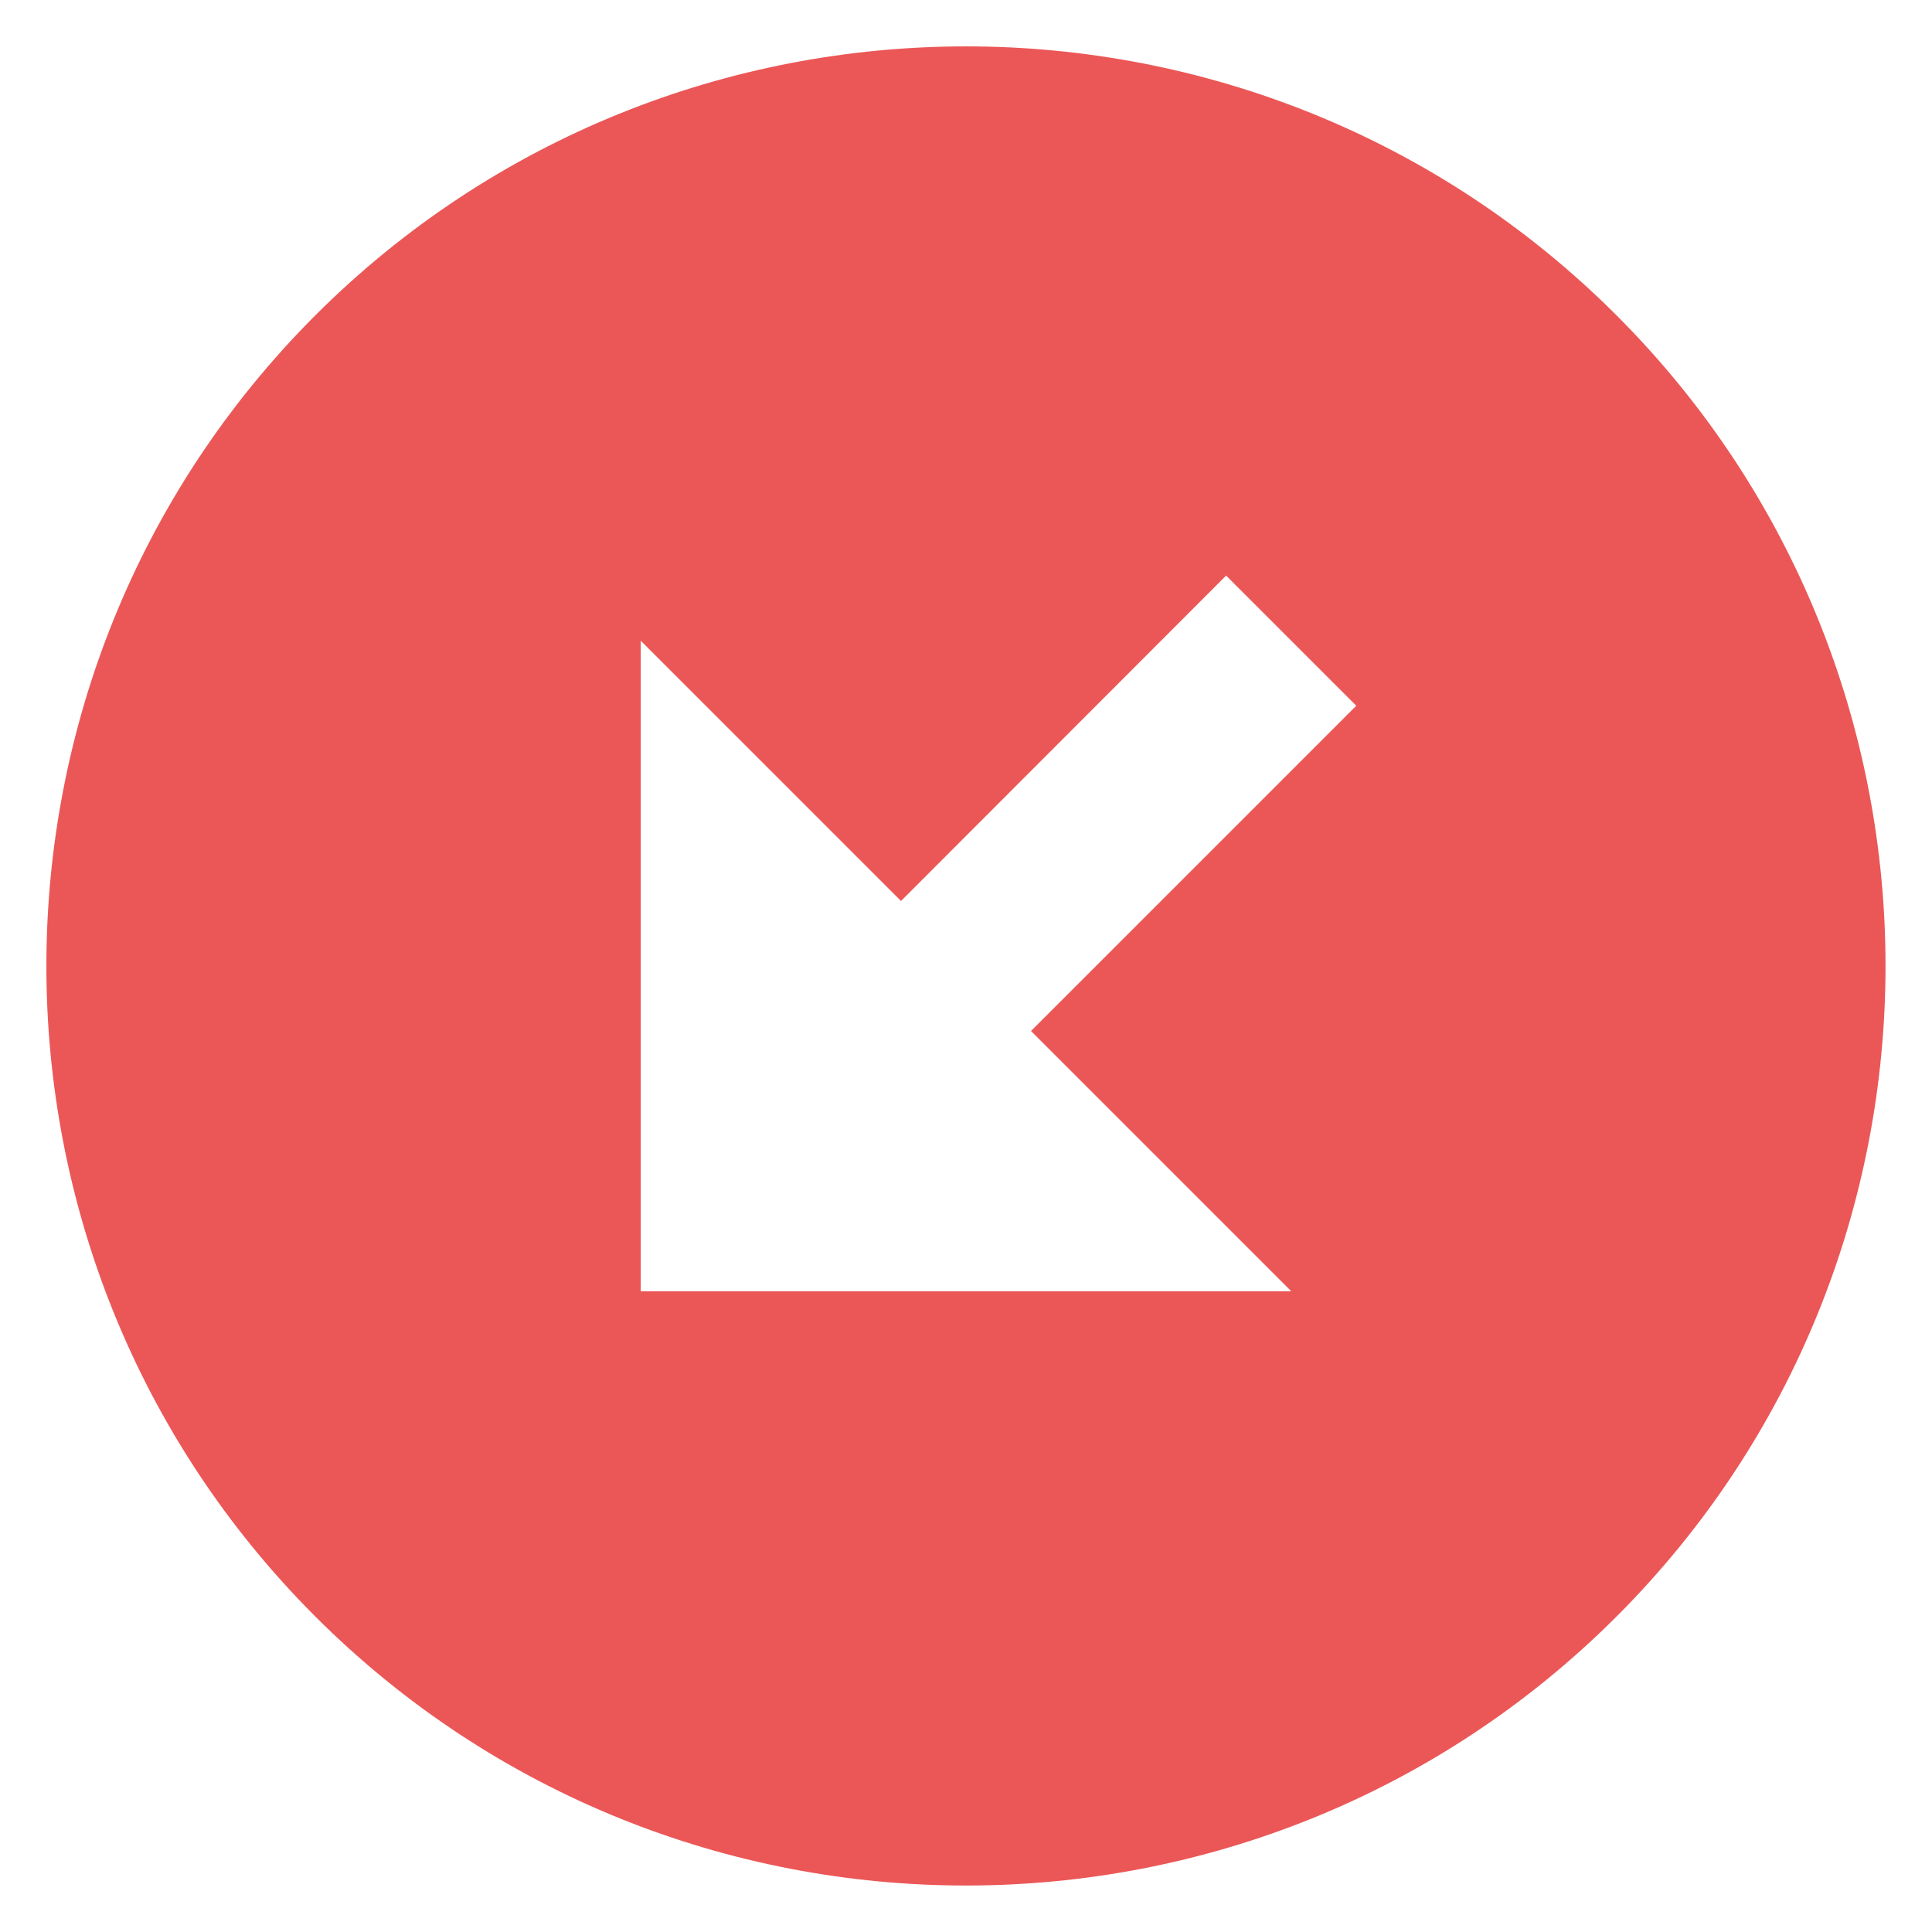
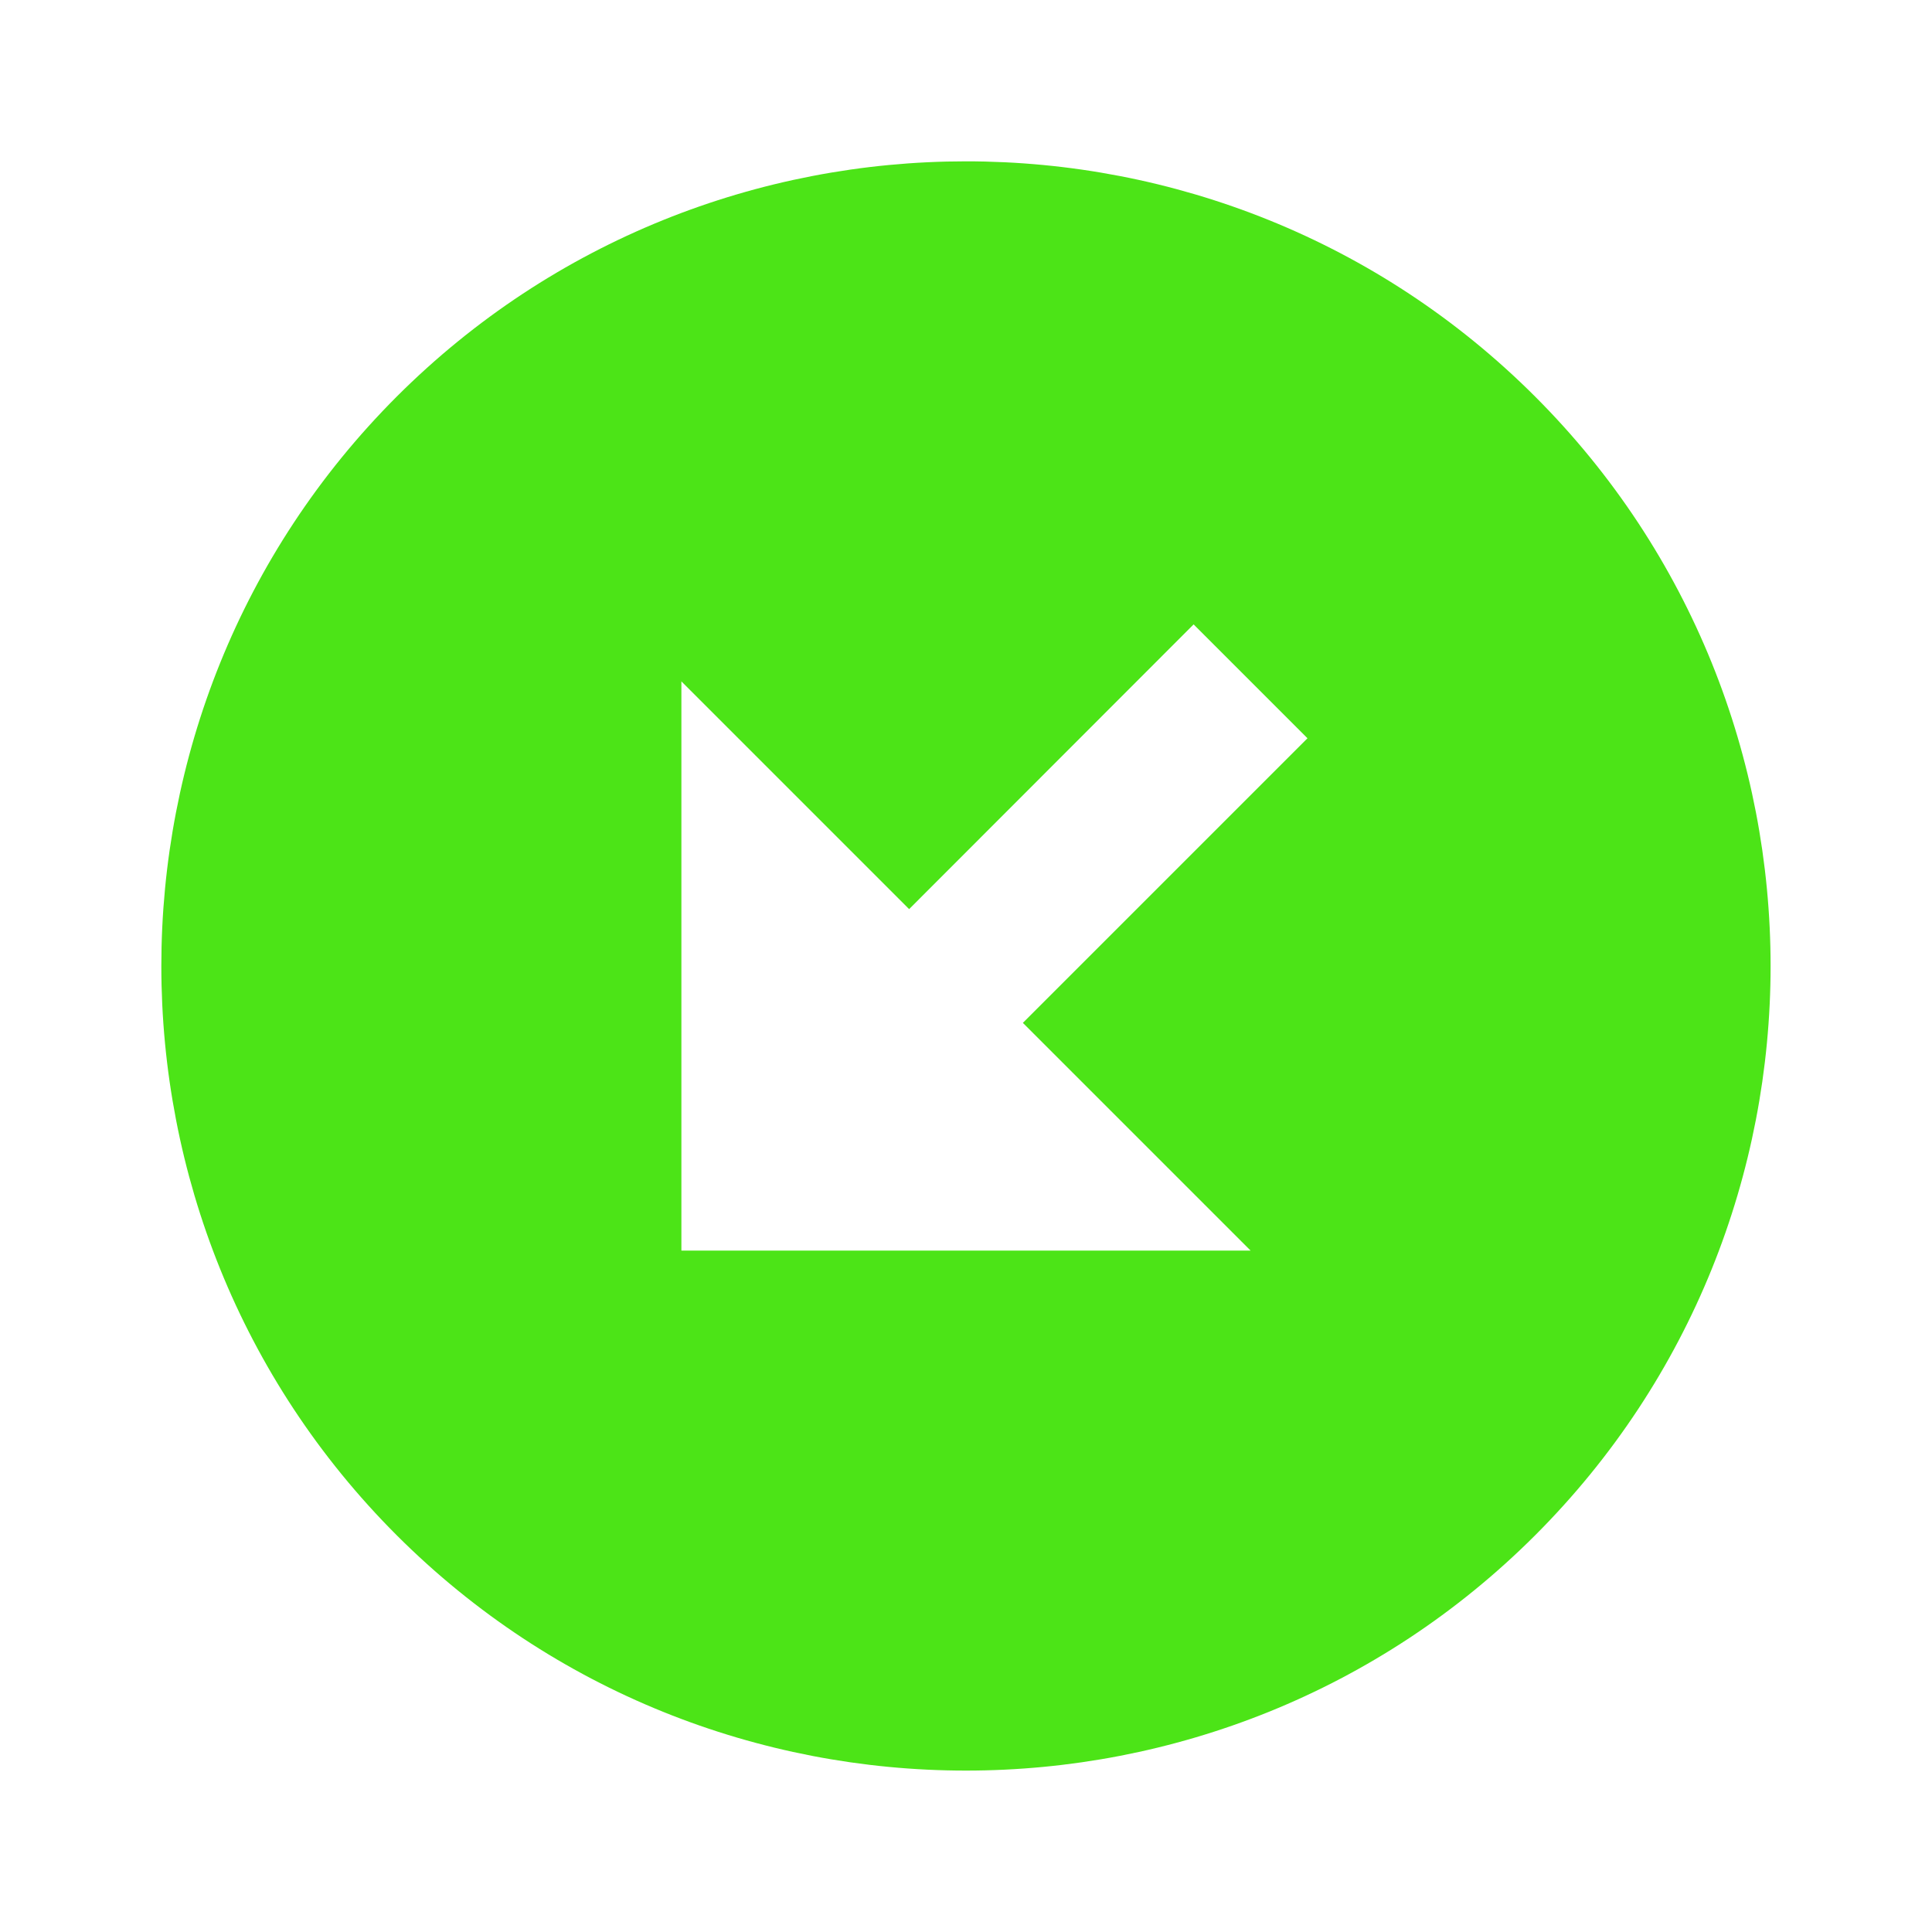
- <svg xmlns="http://www.w3.org/2000/svg" width="14" height="14" viewBox="0 0 14 14" fill="none">
-   <path d="M11.714 11.714C14.313 9.115 14.313 4.885 11.714 2.285C9.115 -0.314 4.885 -0.313 2.285 2.285C-0.313 4.885 -0.314 9.114 2.285 11.714C4.885 14.313 9.115 14.313 11.714 11.714ZM4.643 4.643L6.529 6.529L8.885 4.171L9.828 5.114L7.471 7.471L9.357 9.357H4.643V4.643Z" fill="#EB5757" />
+ <svg xmlns="http://www.w3.org/2000/svg" width="16" height="16" viewBox="0 0 16 16" fill="none">
+   <path d="M12.714 12.714C15.313 10.115 15.313 5.885 12.714 3.285C10.115 0.686 5.885 0.687 3.285 3.285C0.687 5.885 0.686 10.114 3.285 12.714C5.885 15.313 10.115 15.313 12.714 12.714ZM5.643 5.643L7.529 7.529L9.885 5.171L10.828 6.114L8.471 8.471L10.357 10.357H5.643V5.643Z" fill="#4CE417" />
</svg>
